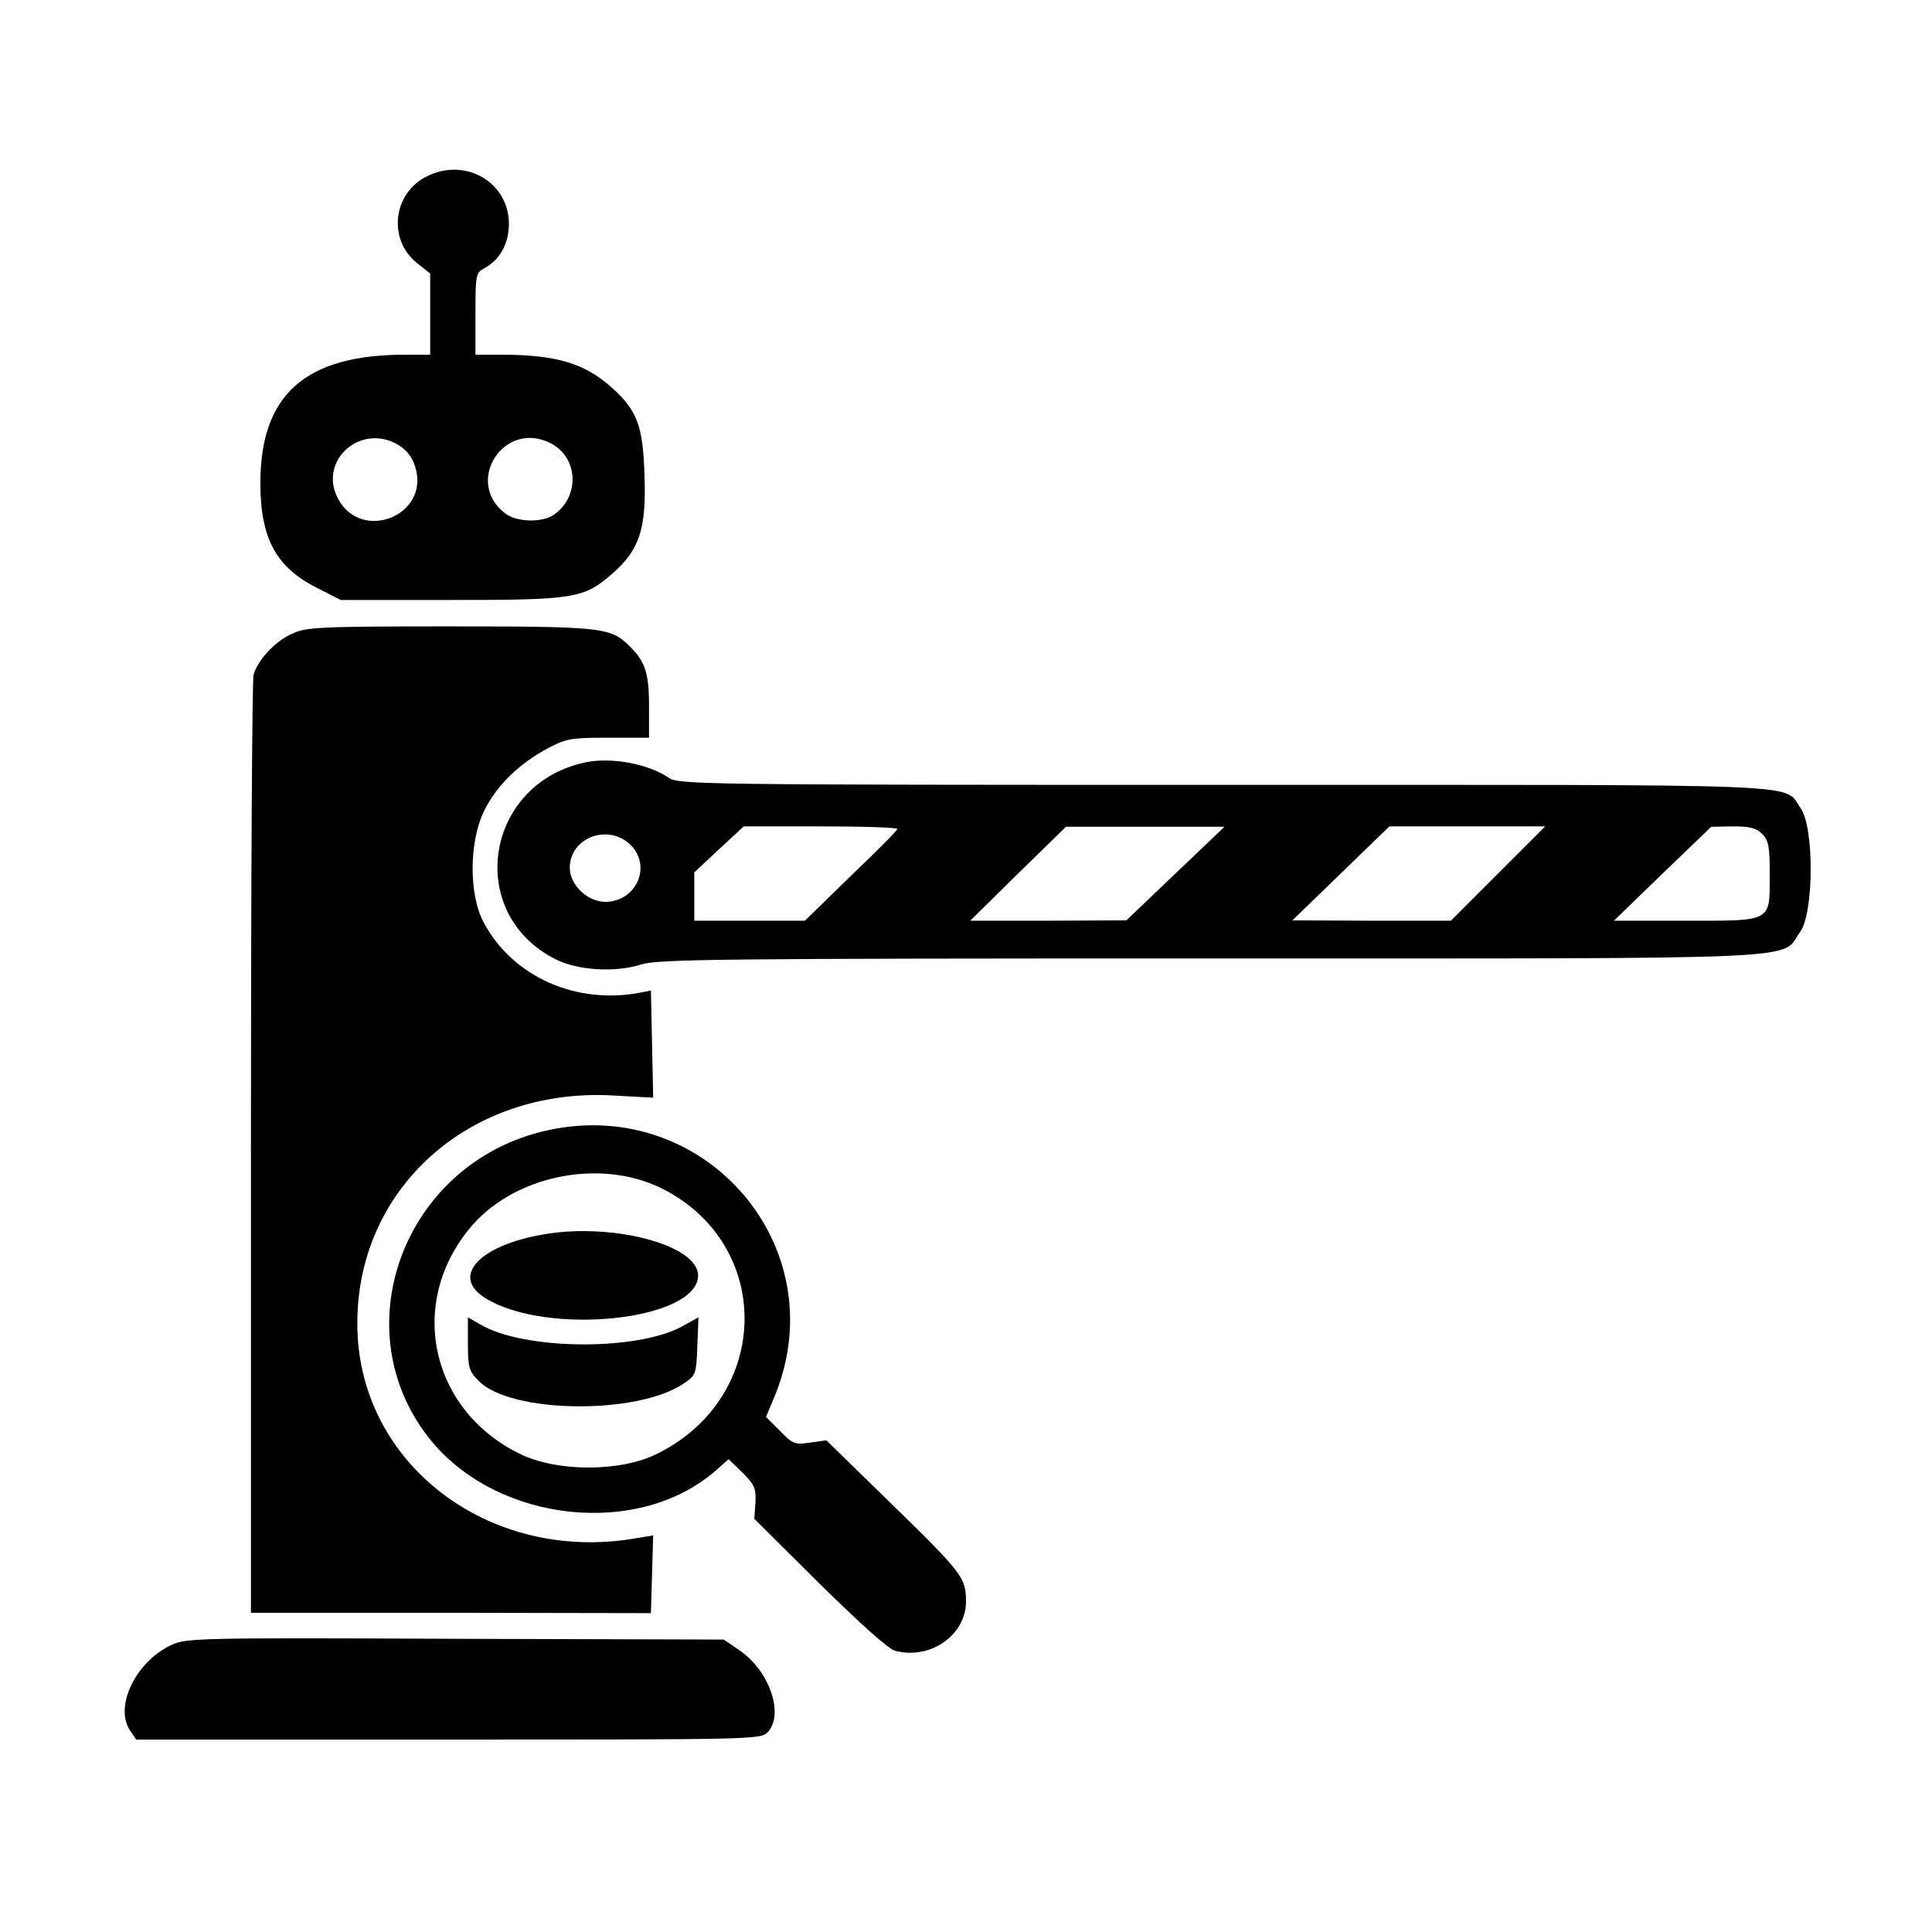
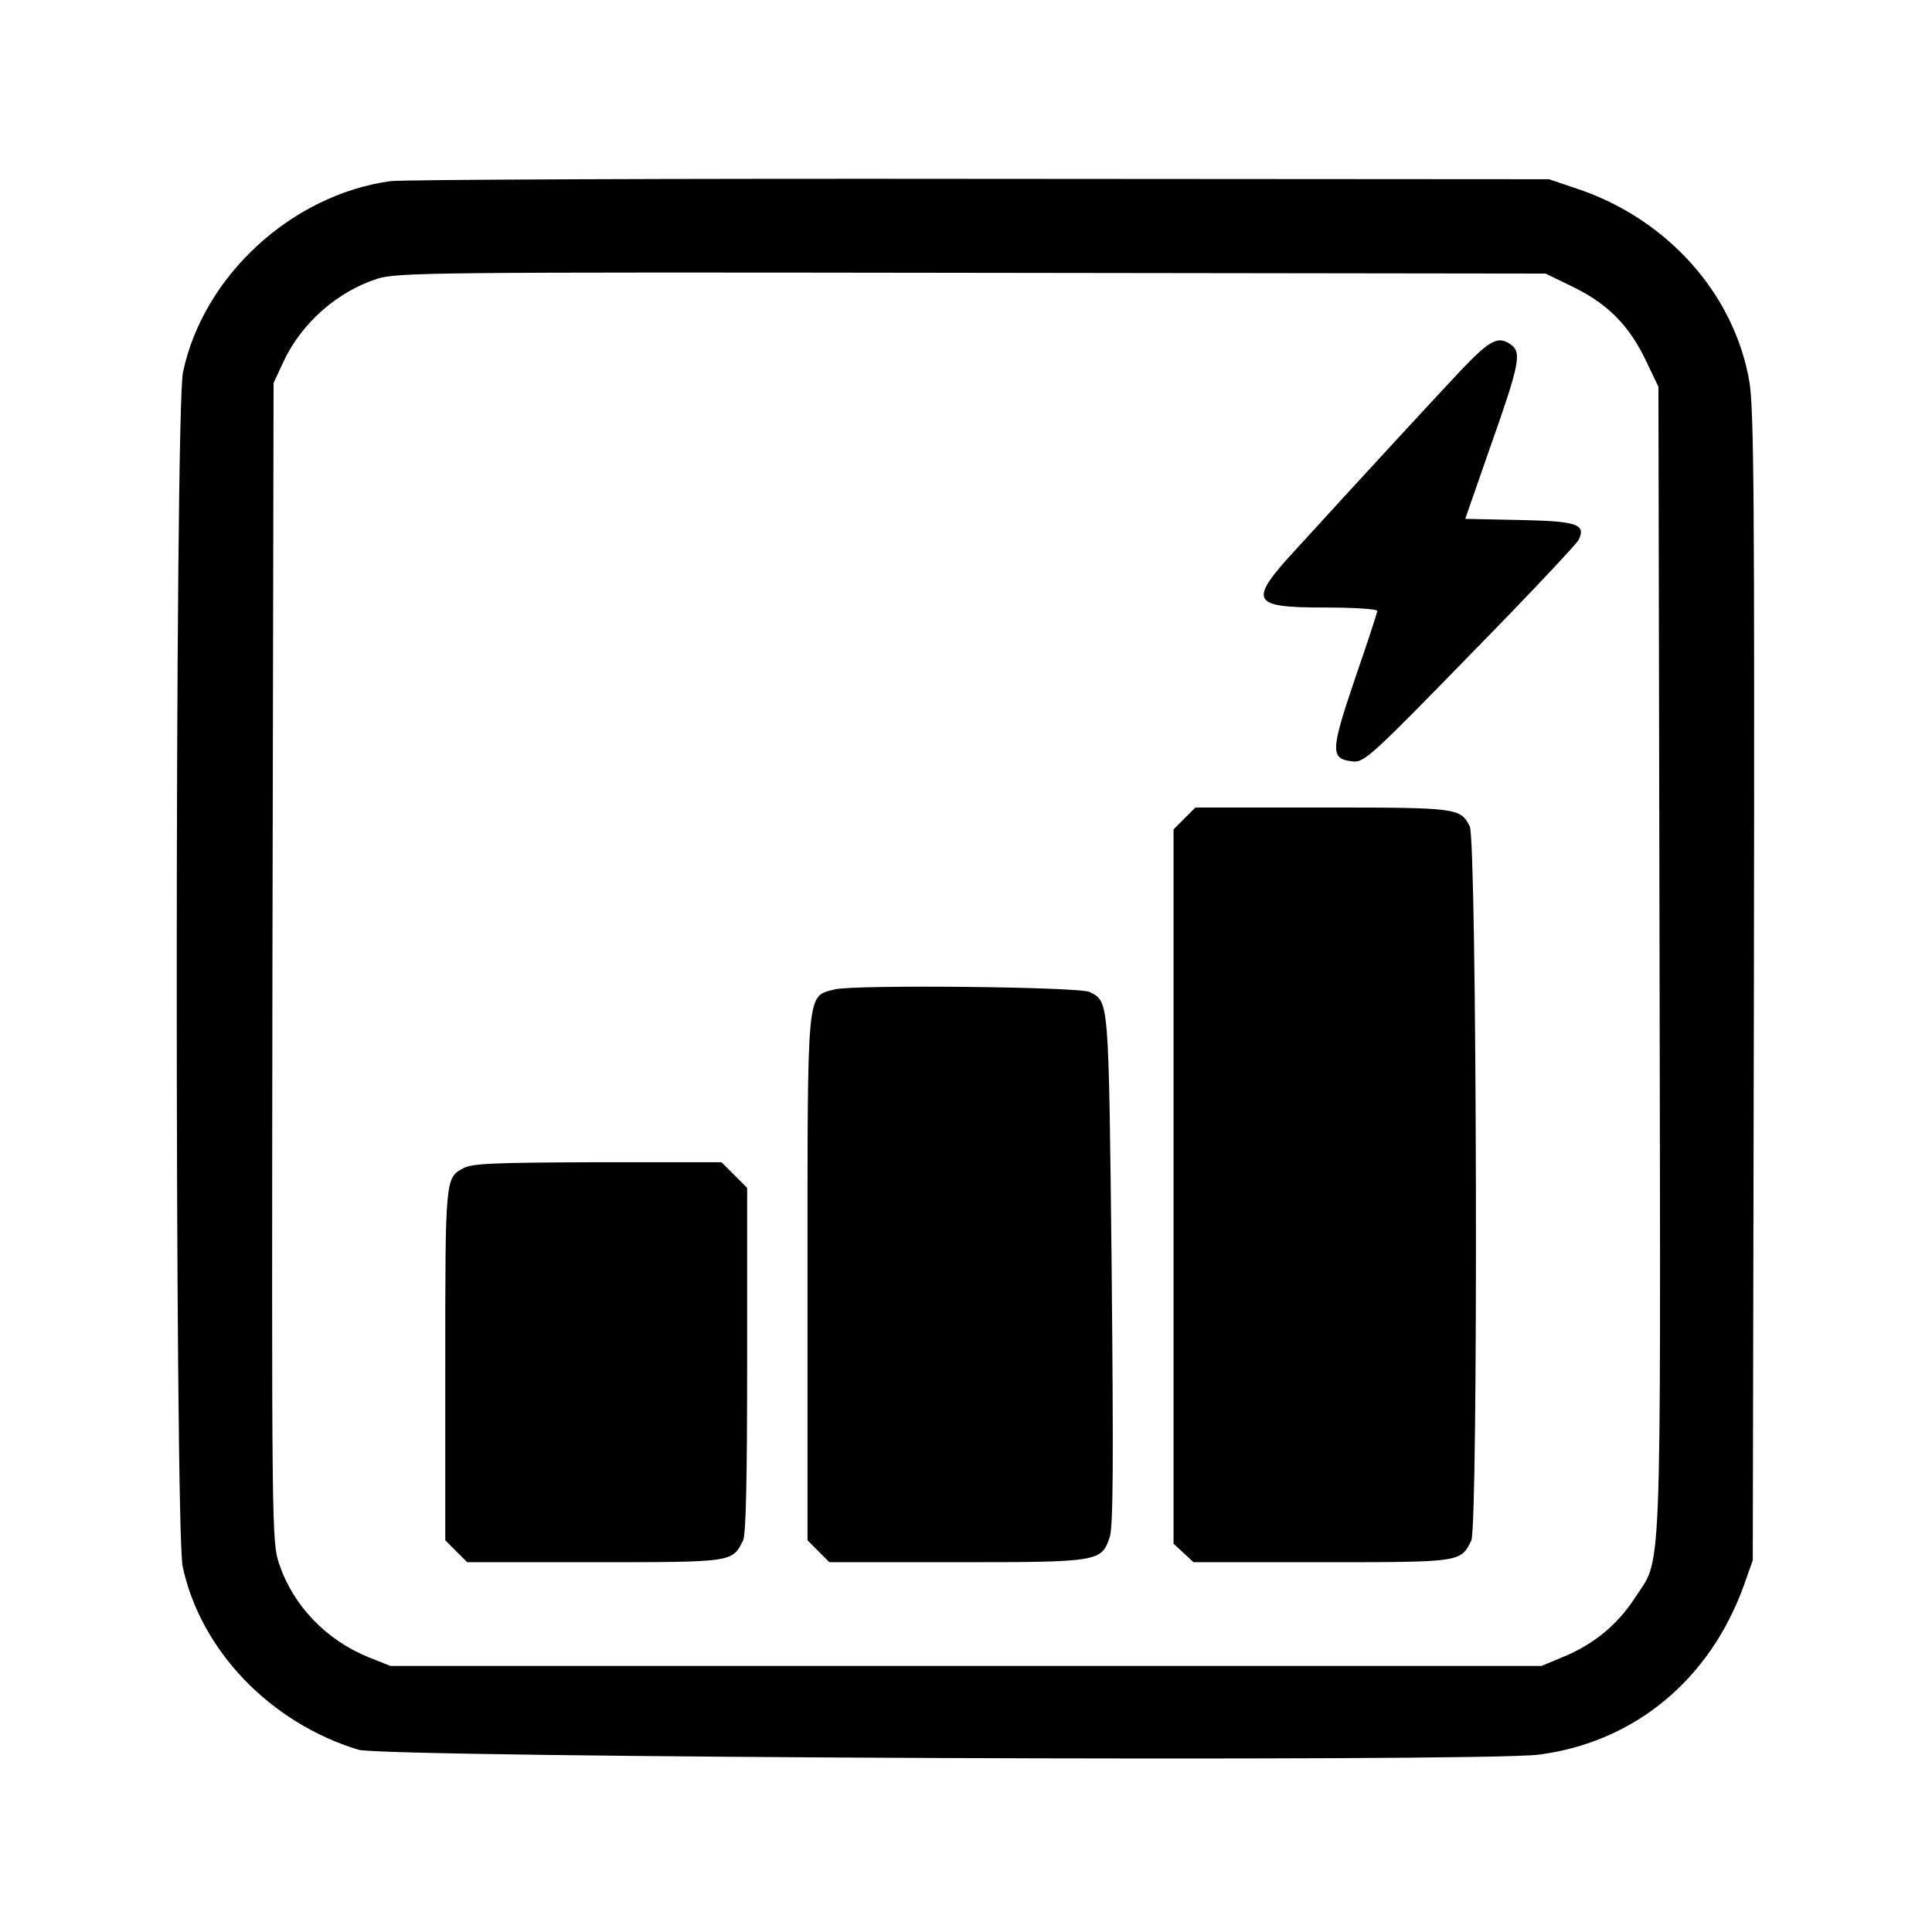
<svg xmlns="http://www.w3.org/2000/svg" version="1.0" width="512pt" height="512pt" viewBox="0 0 512 512" preserveAspectRatio="xMidYMid meet">
  <g transform="translate(0,512) scale(0.1,-0.1)" fill="#000000" stroke="none">
-     <path d="M1132 4653 c-91 -44 -105 -168 -27 -230 l35 -28 0 -107 0 -108 -67 0 c-264 0 -383 -106 -383 -340 0 -148 42 -224 152 -279 l61 -31 292 0 c329 0 352 4 428 70 72 63 90 119 85 259 -4 133 -19 173 -87 234 -71 64 -147 87 -293 87 l-68 0 0 108 c0 106 1 109 25 122 44 24 68 74 63 131 -10 103 -120 160 -216 112z m-75 -713 c21 -13 36 -32 44 -59 38 -128 -145 -200 -206 -81 -52 101 63 201 162 140z m403 5 c73 -38 77 -141 8 -189 -32 -22 -100 -20 -130 4 -109 85 -1 249 122 185z" />
-     <path d="M775 3441 c-46 -20 -91 -69 -103 -109 -4 -15 -7 -580 -7 -1256 l0 -1230 530 0 530 -1 3 103 3 103 -48 -8 c-389 -66 -735 200 -736 567 -2 360 296 627 675 607 l109 -6 -3 142 -3 142 -25 -5 c-172 -34 -341 41 -418 185 -40 74 -39 215 1 296 32 66 93 126 169 166 49 26 62 28 161 28 l107 0 0 83 c0 91 -10 120 -57 165 -47 44 -75 47 -473 47 -342 0 -379 -2 -415 -19z" />
-     <path d="M1553 3100 c-267 -55 -322 -398 -83 -521 59 -31 161 -37 229 -15 45 14 194 16 1508 16 1633 0 1509 -5 1564 71 36 51 37 276 1 327 -48 67 66 62 -1527 62 -1395 0 -1448 1 -1473 19 -53 36 -150 55 -219 41z m825 -177 c-1 -5 -57 -61 -124 -125 l-121 -118 -146 0 -147 0 0 64 0 64 65 61 66 61 205 0 c113 0 204 -3 202 -7z m737 -118 l-130 -124 -207 -1 -207 0 127 125 127 124 210 0 210 0 -130 -124z m855 0 l-125 -125 -210 0 -210 1 128 124 129 125 206 0 207 0 -125 -125z m700 105 c17 -17 20 -33 20 -107 0 -128 8 -123 -223 -123 l-190 0 129 125 129 124 58 1 c44 0 61 -4 77 -20z m-2998 -30 c56 -57 13 -150 -68 -150 -47 0 -94 45 -94 90 0 81 103 119 162 60z" />
-     <path d="M1453 2125 c-384 -83 -551 -533 -308 -826 181 -216 550 -253 752 -76 l34 30 37 -36 c32 -32 36 -42 34 -79 l-3 -43 173 -172 c110 -108 183 -174 201 -178 93 -24 187 42 187 131 0 63 -9 75 -202 263 l-168 164 -43 -6 c-41 -6 -46 -4 -80 31 l-37 37 25 60 c157 392 -186 790 -602 700z m300 -154 c299 -149 292 -554 -12 -704 -97 -48 -263 -48 -361 -1 -235 113 -301 391 -140 593 113 144 346 194 513 112z" />
-     <path d="M1448 1850 c-176 -28 -256 -112 -162 -170 164 -102 564 -59 564 60 0 79 -219 139 -402 110z" />
-     <path d="M1240 1559 c0 -64 3 -73 29 -99 85 -86 419 -90 542 -7 33 22 34 24 37 99 l3 77 -43 -24 c-121 -66 -420 -63 -535 5 l-33 19 0 -70z" />
-     <path d="M455 761 c-96 -44 -154 -166 -109 -229 l15 -22 828 0 c810 0 828 0 846 20 43 47 5 160 -73 215 l-44 30 -711 2 c-676 3 -714 2 -752 -16z" />
+     <path d="M1035 4640 c-262 -36 -496 -251 -550 -506 -22 -101 -22 -3065 -1 -3165 47 -222 232 -415 466 -486 68 -21 2975 -33 3128 -13 254 33 454 199 544 450 l23 65 3 1519 c2 1305 0 1531 -12 1605 -40 231 -215 428 -451 509 l-80 27 -1505 1 c-828 1 -1532 -2 -1565 -6z m3137 -282 c91 -45 147 -103 191 -196 l32 -67 3 -1525 c3 -1696 7 -1572 -67 -1687 -45 -69 -109 -122 -191 -155 l-55 -23 -1525 0 -1525 0 -58 23 c-113 46 -200 137 -237 247 -20 60 -20 80 -18 1595 l3 1535 26 56 c48 103 143 186 248 220 53 17 138 18 1577 16 l1520 -2 76 -37z" />
+     <path d="M3871 4138 c-78 -83 -267 -288 -433 -470 -132 -143 -125 -158 74 -158 76 0 138 -4 138 -9 0 -4 -27 -87 -60 -182 -65 -192 -65 -211 -3 -217 28 -3 54 21 309 283 154 157 283 294 288 305 19 41 -5 49 -159 52 l-142 3 68 195 c75 212 82 246 54 266 -34 25 -55 15 -134 -68z" />
+     <path d="M3139 2951 l-29 -29 0 -947 0 -946 26 -24 27 -25 341 0 c370 0 366 0 395 57 19 37 15 1856 -4 1893 -25 49 -32 50 -390 50 l-337 0 -29 -29z" />
+     <path d="M2212 2498 c-75 -20 -72 12 -72 -766 l0 -694 29 -29 29 -29 337 0 c378 0 384 1 406 67 9 28 10 192 5 712 -8 723 -7 705 -58 732 -26 14 -624 20 -676 7z" />
+     <path d="M1228 2024 c-48 -25 -48 -27 -48 -519 l0 -467 29 -29 29 -29 339 0 c367 0 363 0 392 57 8 15 11 162 11 478 l0 457 -34 34 -34 34 -329 0 c-270 -1 -333 -3 -355 -16z" />
  </g>
</svg>
